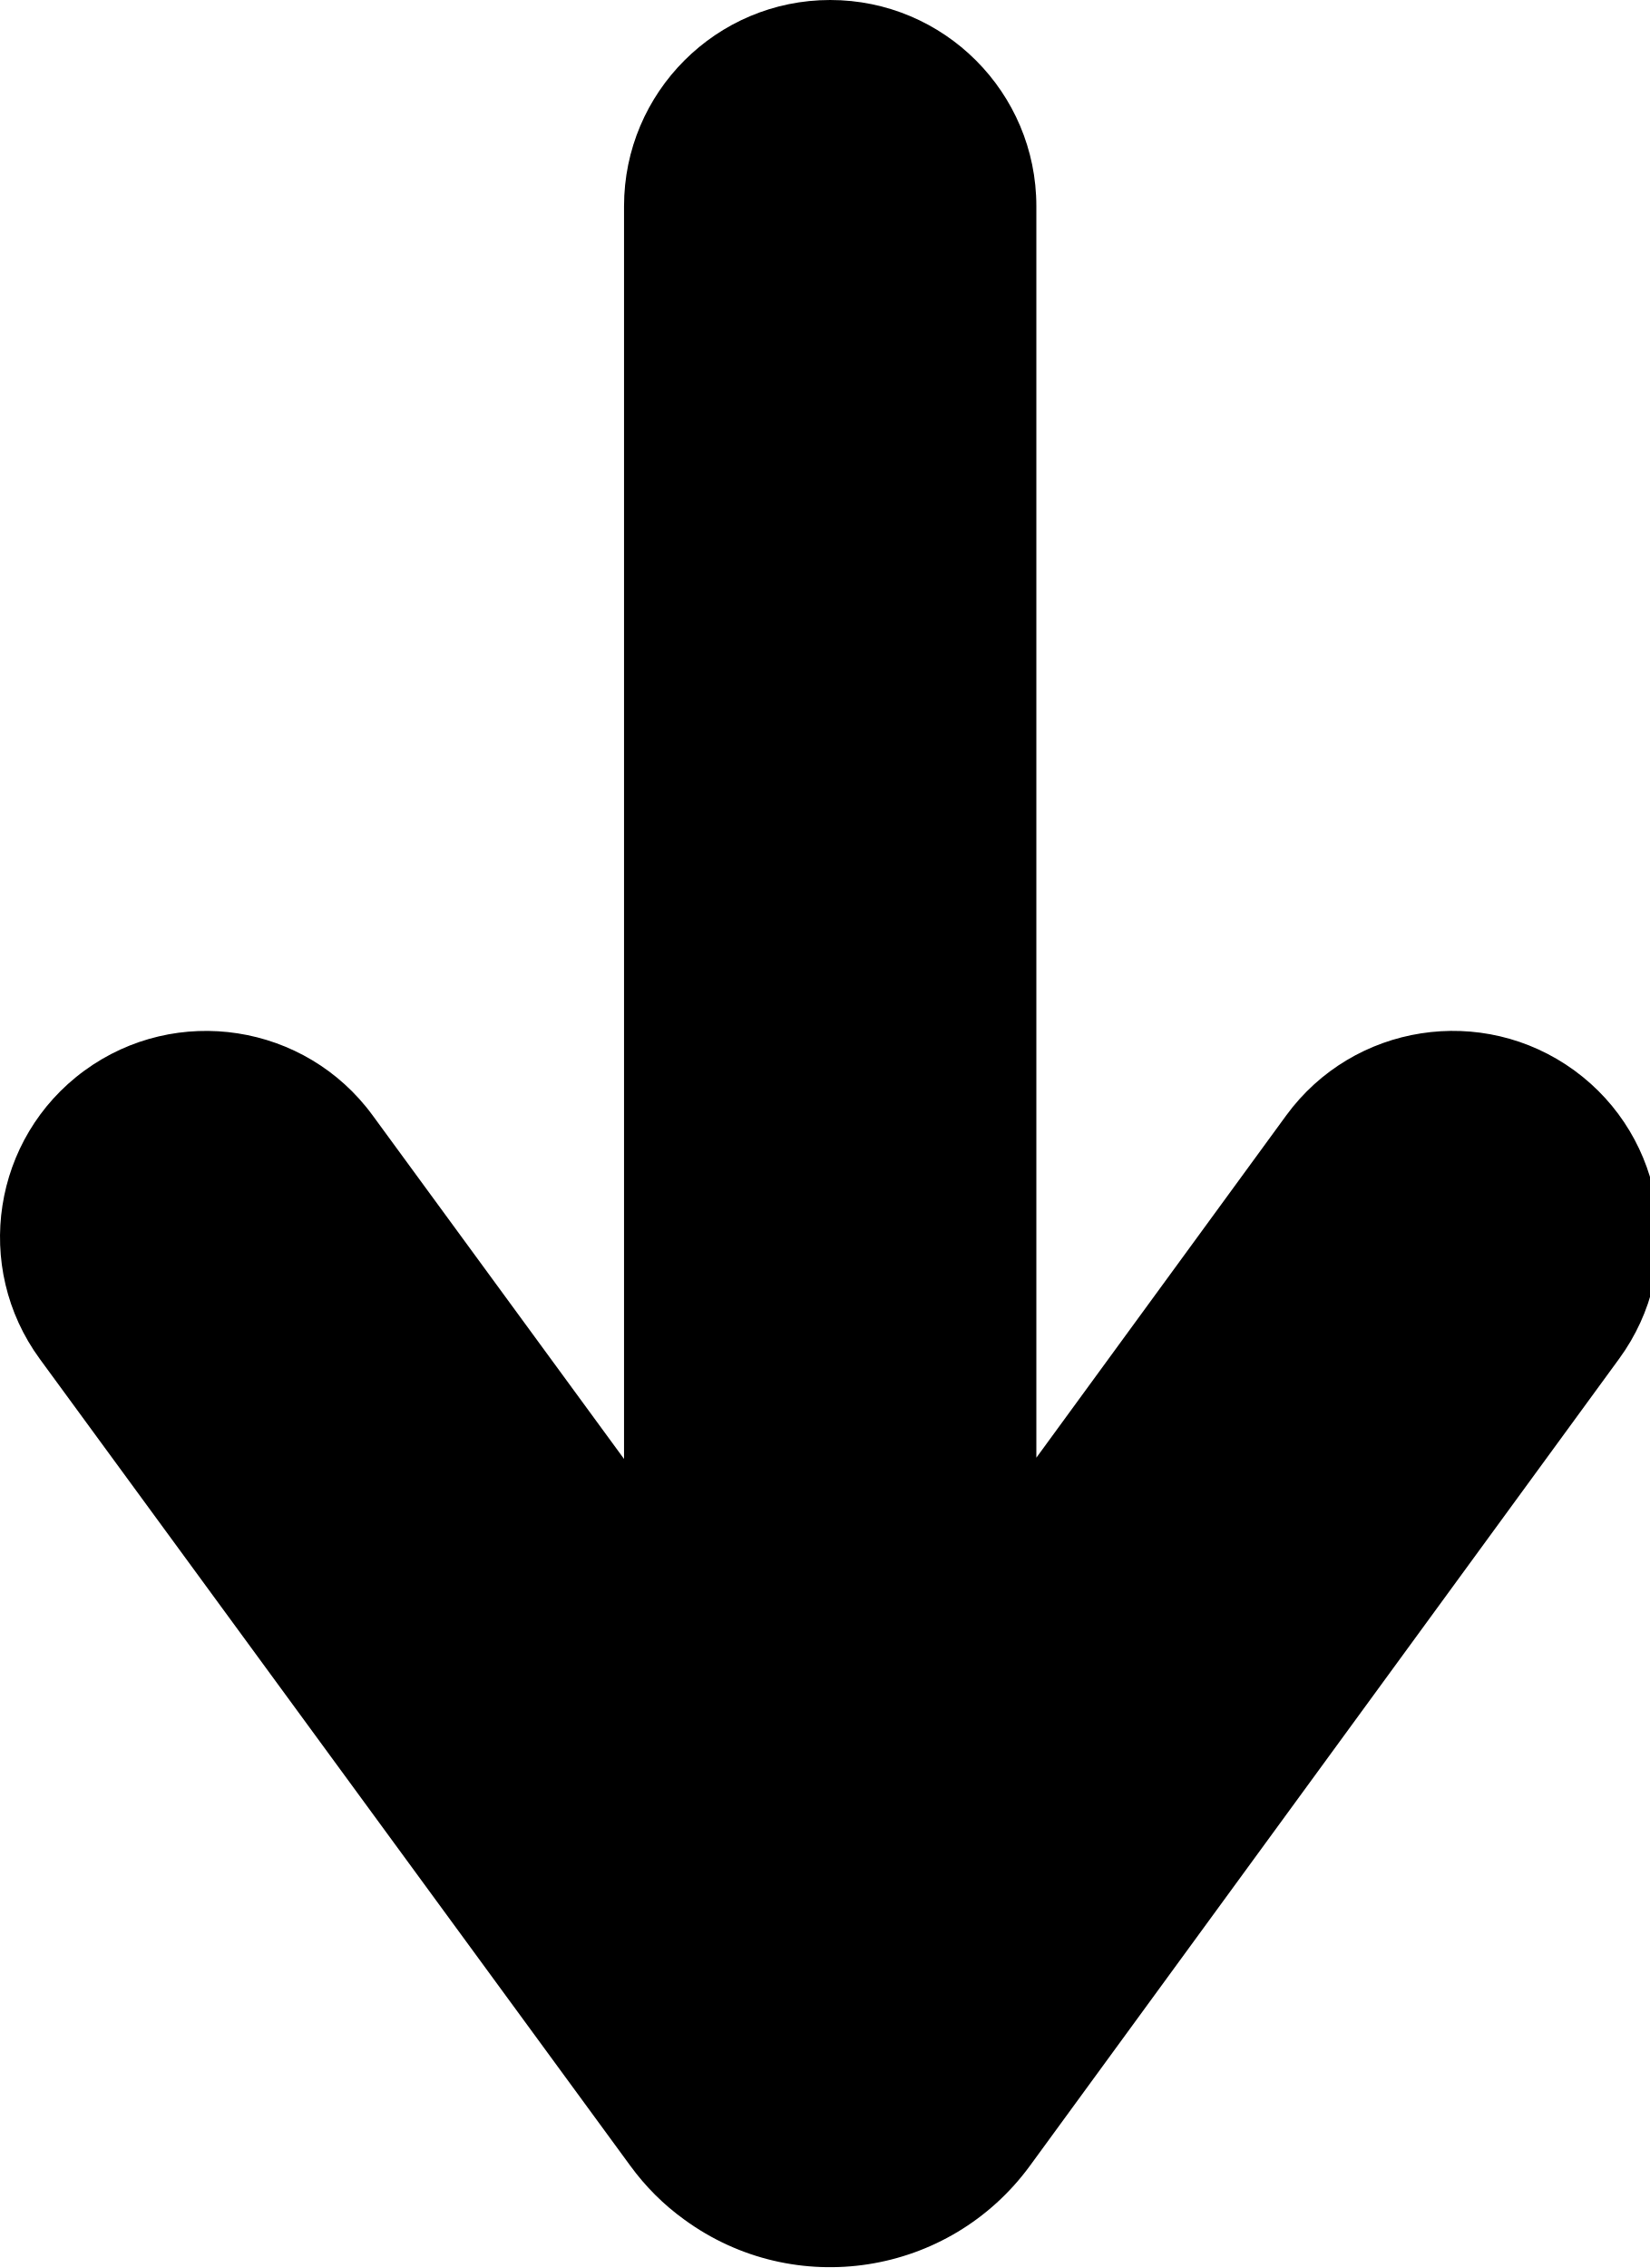
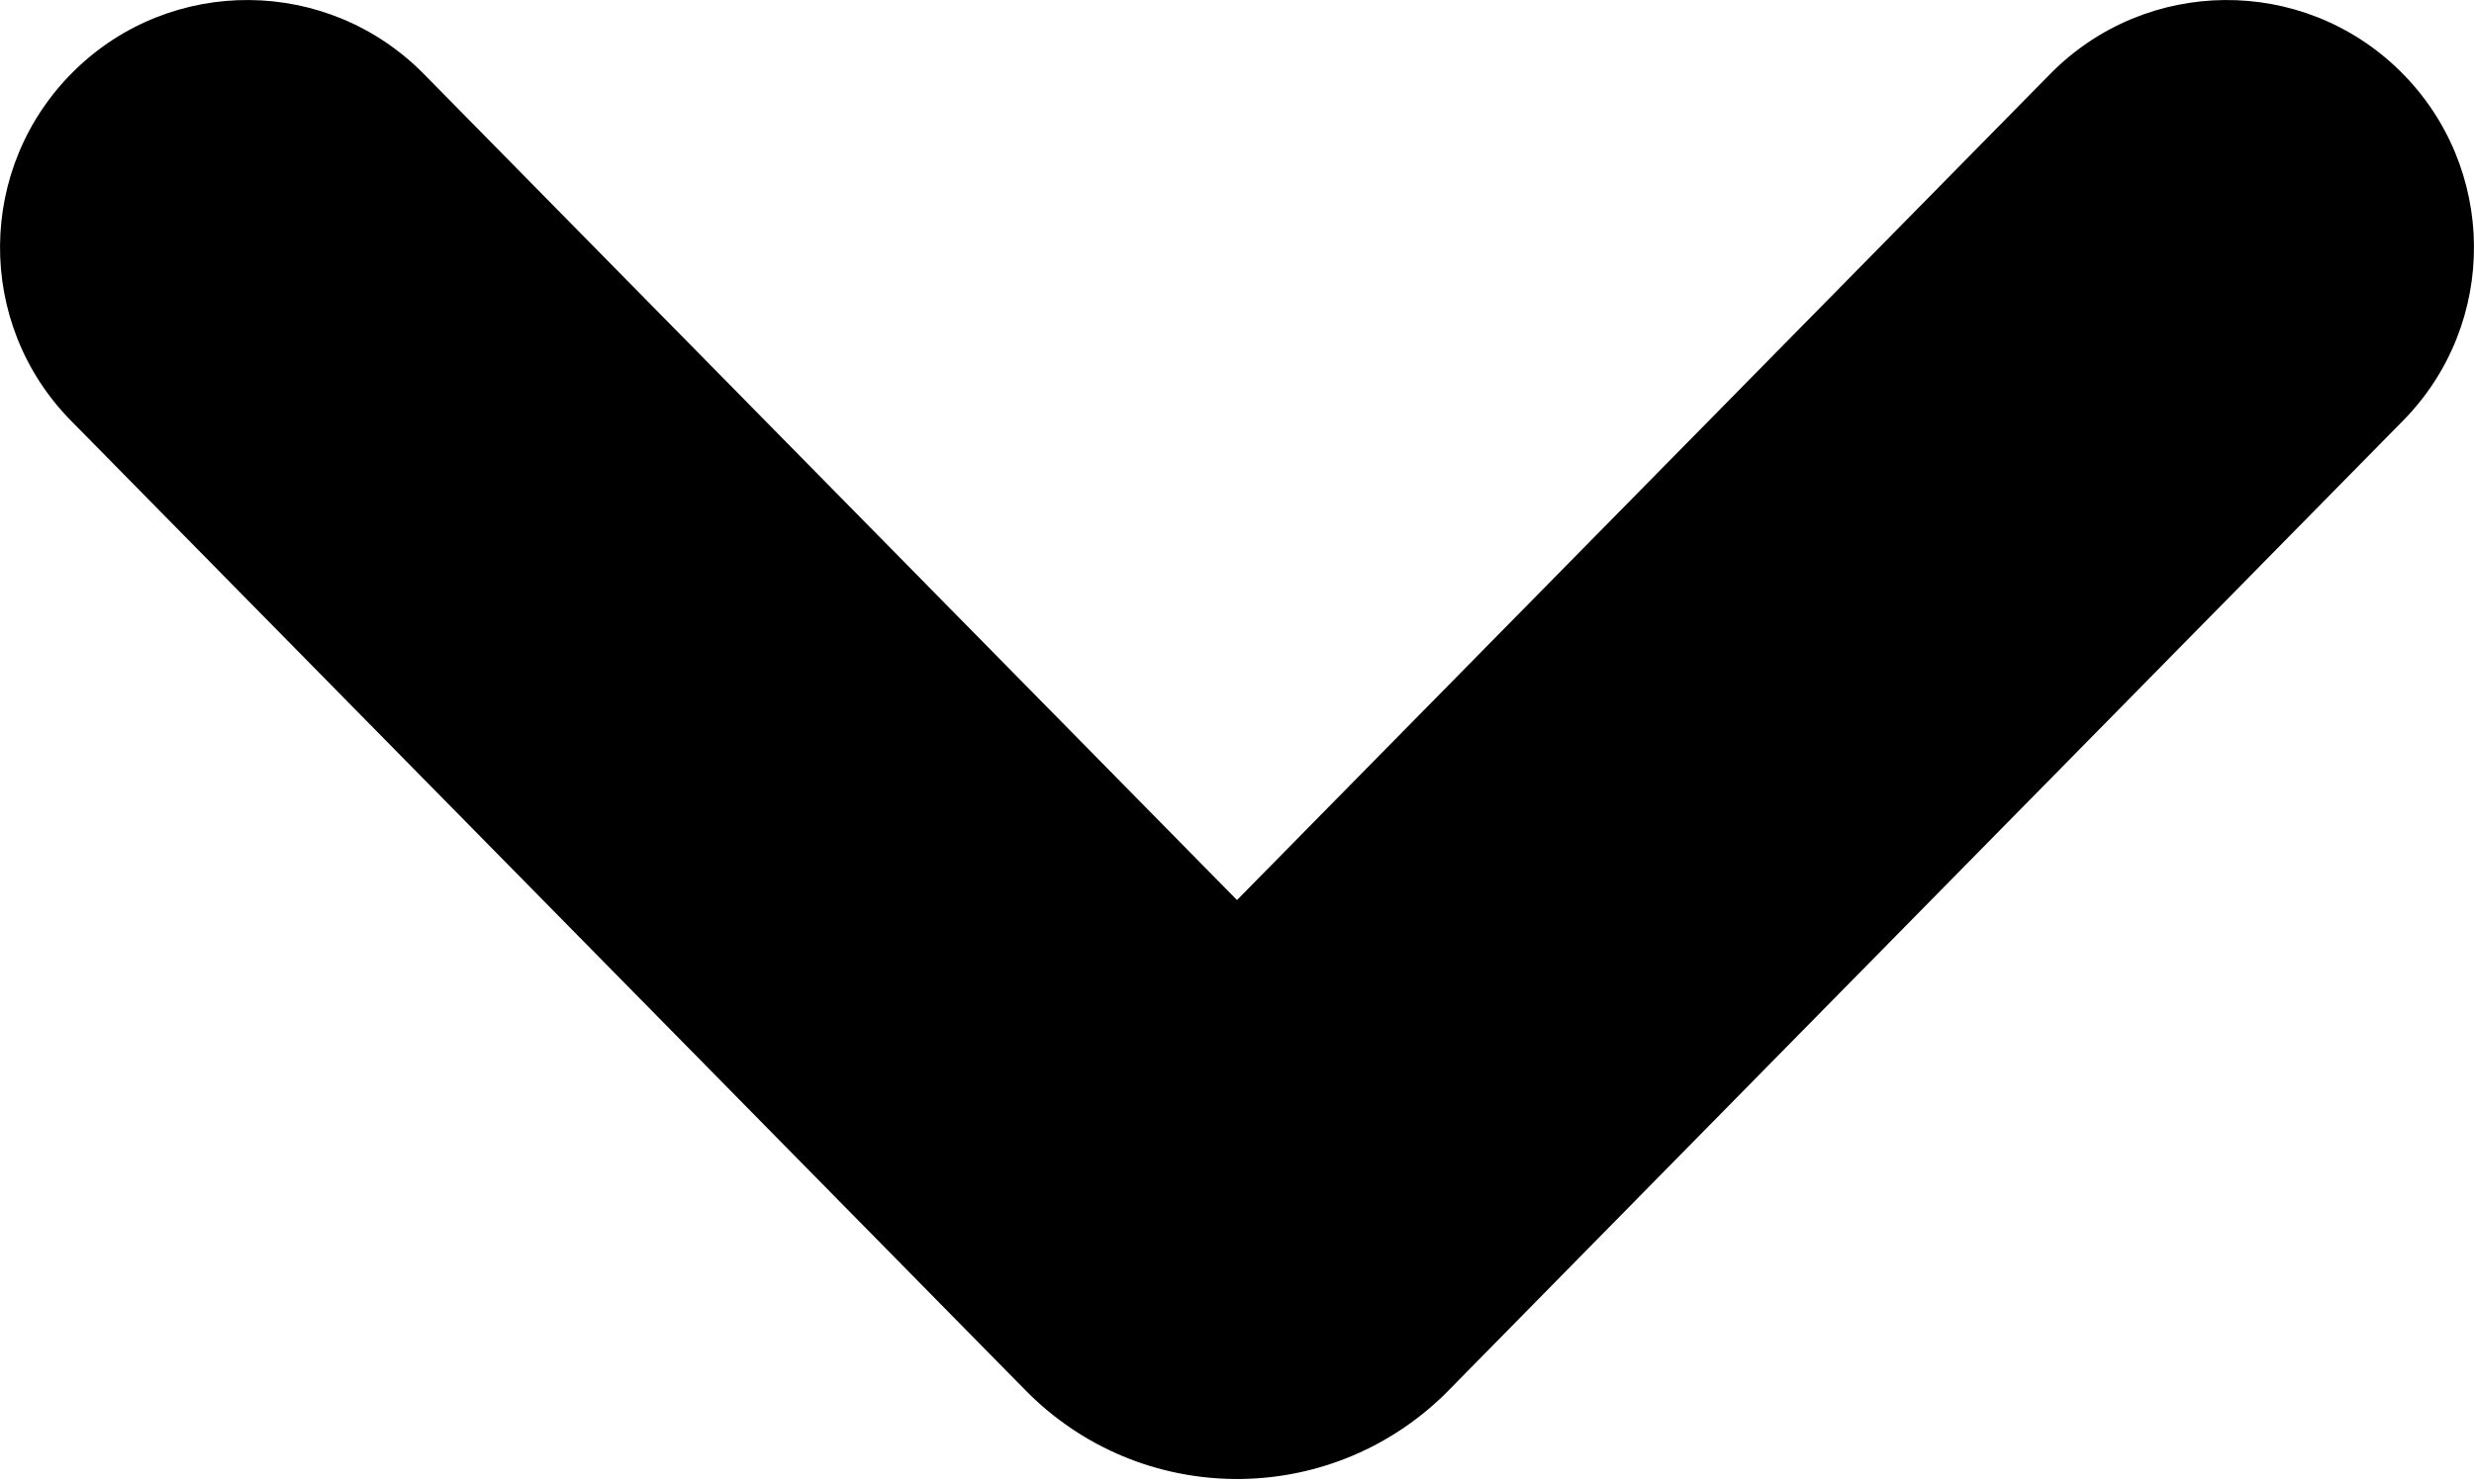
- <svg xmlns="http://www.w3.org/2000/svg" width="8px" height="11px" viewBox="0 0 8 11" version="1.1">
-   <path d="M3.027,7.076 L3.027,1 C3.027,0.448 3.475,0 4.027,0 C4.579,0 5.027,0.448 5.027,1 L5.027,7.07 L6.239,5.41 C6.565,4.964 7.191,4.867 7.637,5.192 C8.083,5.518 8.18,6.144 7.854,6.59 L4.996,10.504 C4.605,11.039 3.854,11.156 3.319,10.765 C3.219,10.693 3.131,10.605 3.058,10.505 L0.193,6.591 C-0.133,6.145 -0.036,5.519 0.409,5.193 C0.855,4.867 1.481,4.964 1.807,5.409 L3.027,7.076 Z" id="path-1" />
+ <svg xmlns="http://www.w3.org/2000/svg" width="10px" height="6px" viewBox="0 0 10 6" version="1.1">
+   <path d="M1.713,0.299 C1.325,-0.095 0.692,-0.1 0.299,0.287 C-0.095,0.675 -0.1,1.308 0.287,1.701 L4.145,5.621 C4.61,6.094 5.369,6.1 5.842,5.635 C5.846,5.63 7.137,4.319 9.713,1.701 C10.1,1.308 10.095,0.675 9.701,0.287 C9.308,-0.1 8.675,-0.095 8.287,0.299 L5,3.639 L1.713,0.299 Z" id="path-1" />
</svg>
